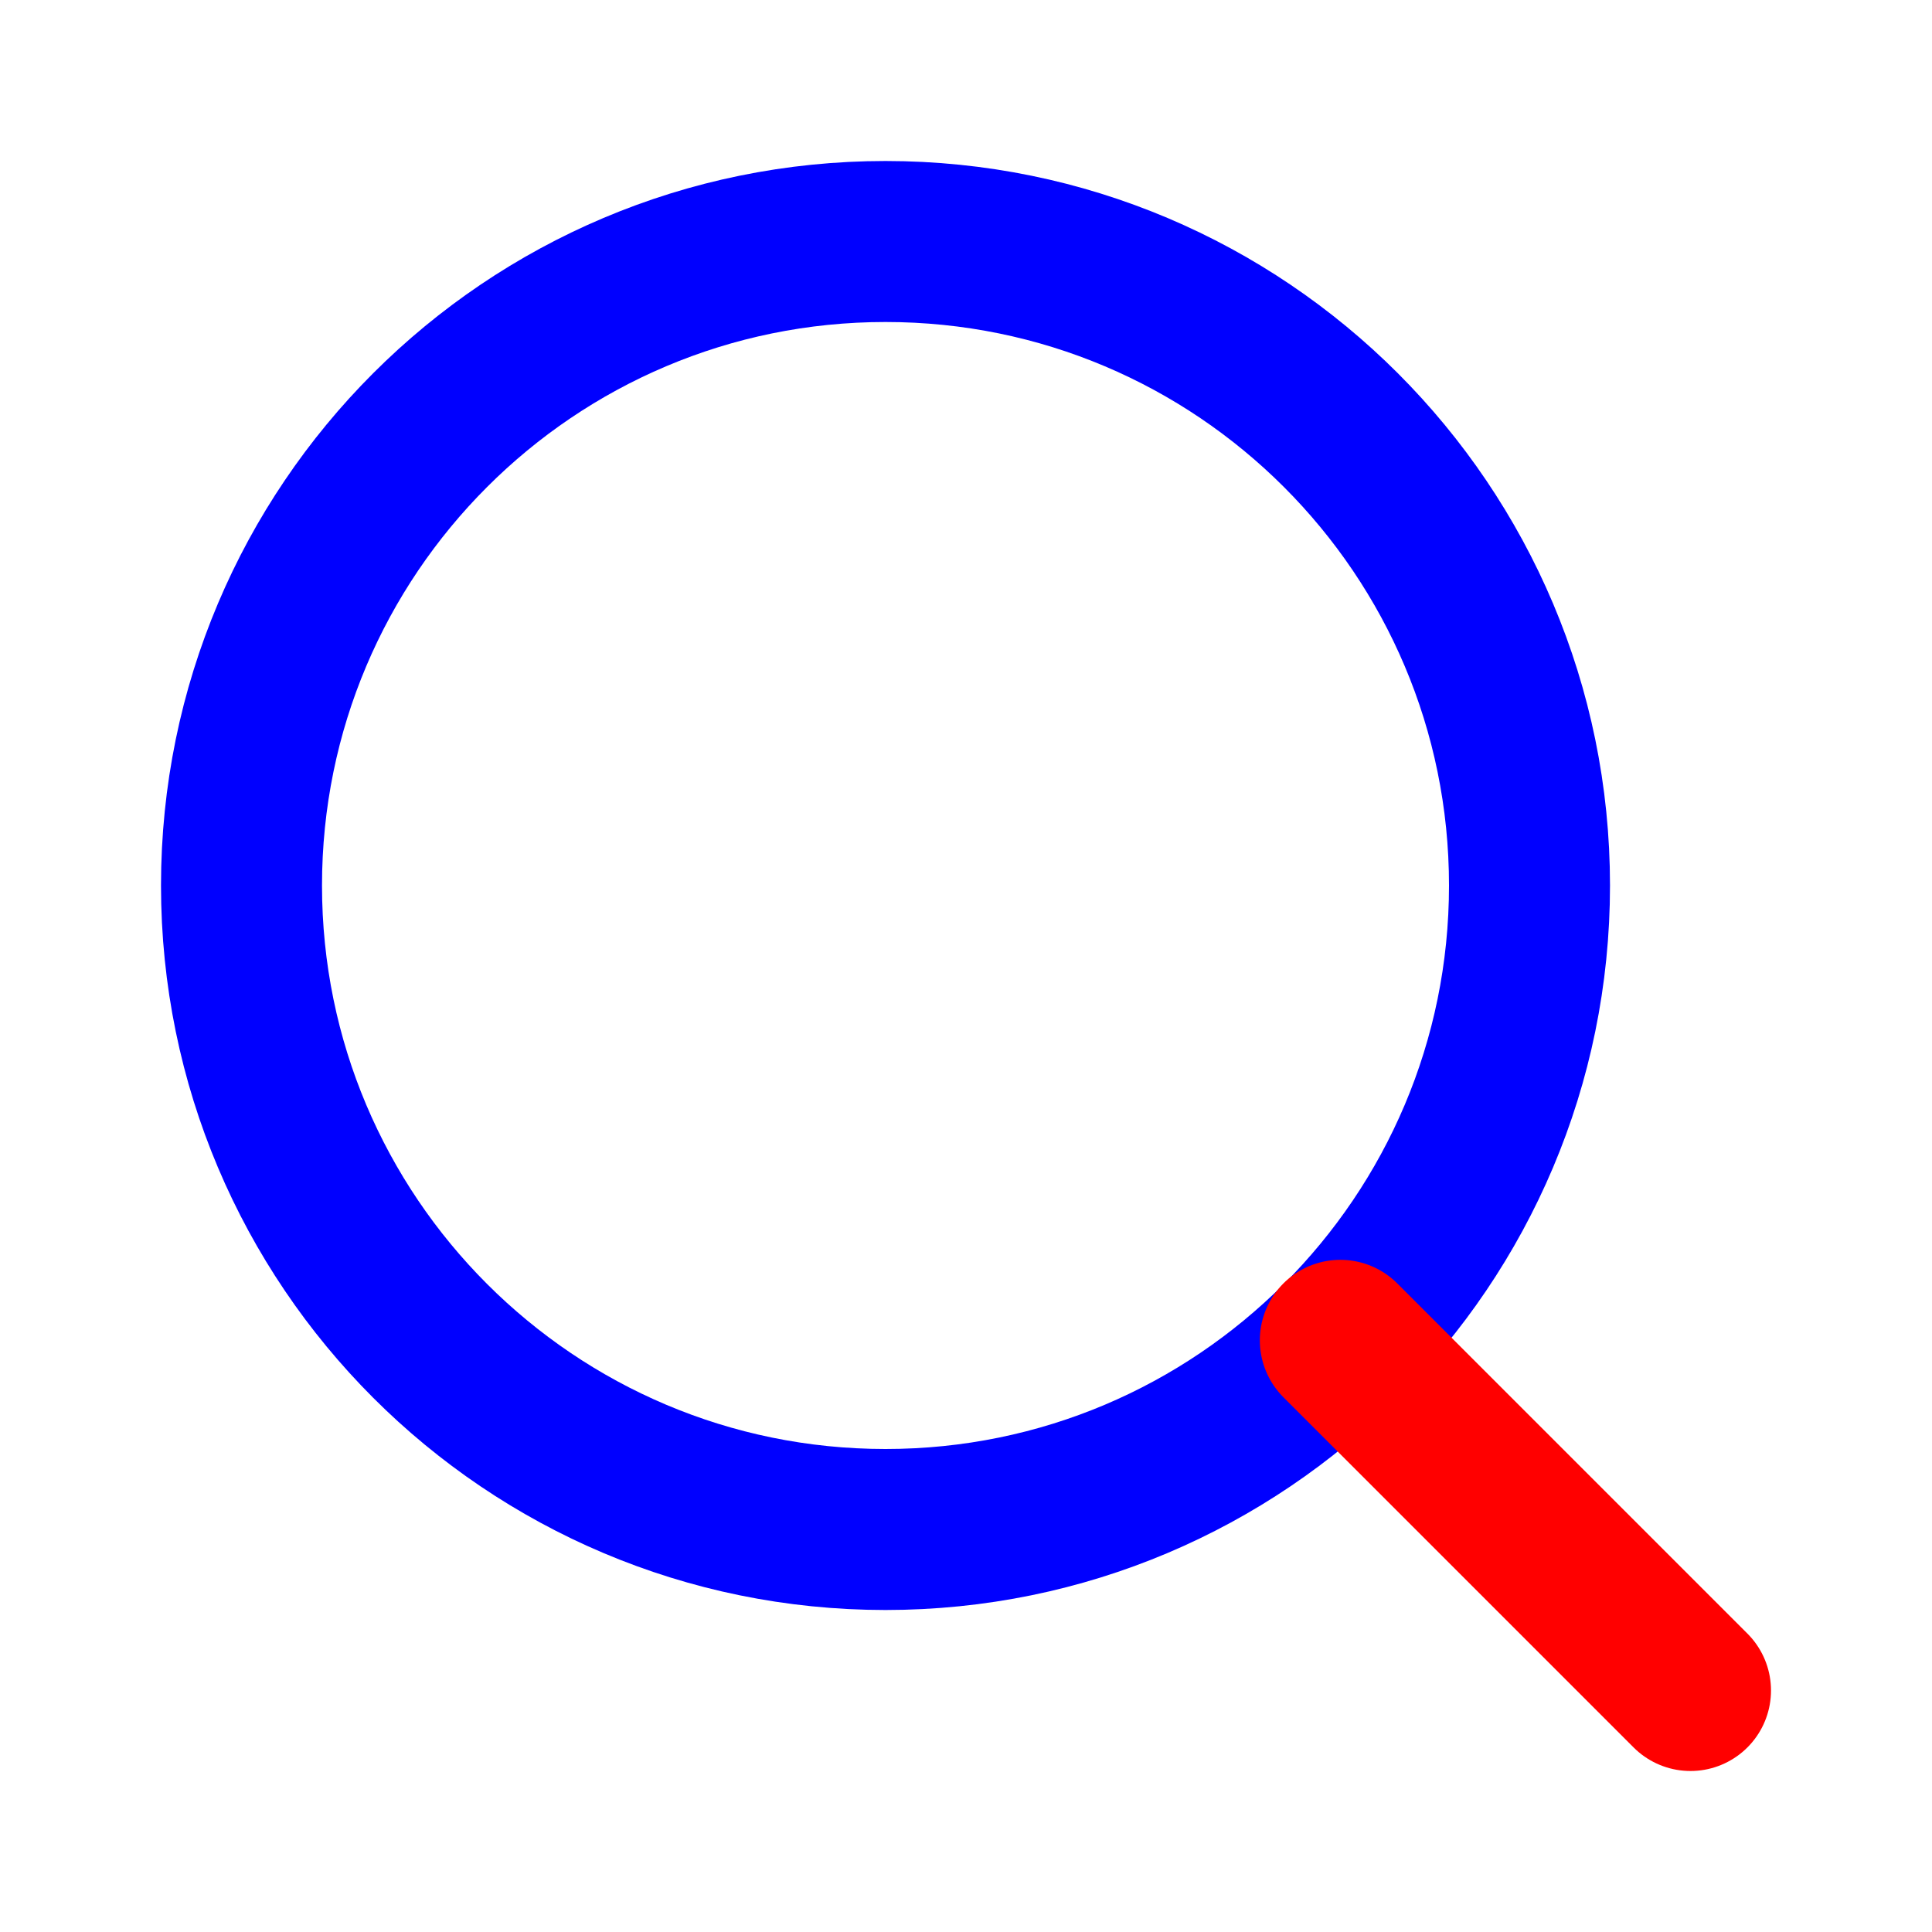
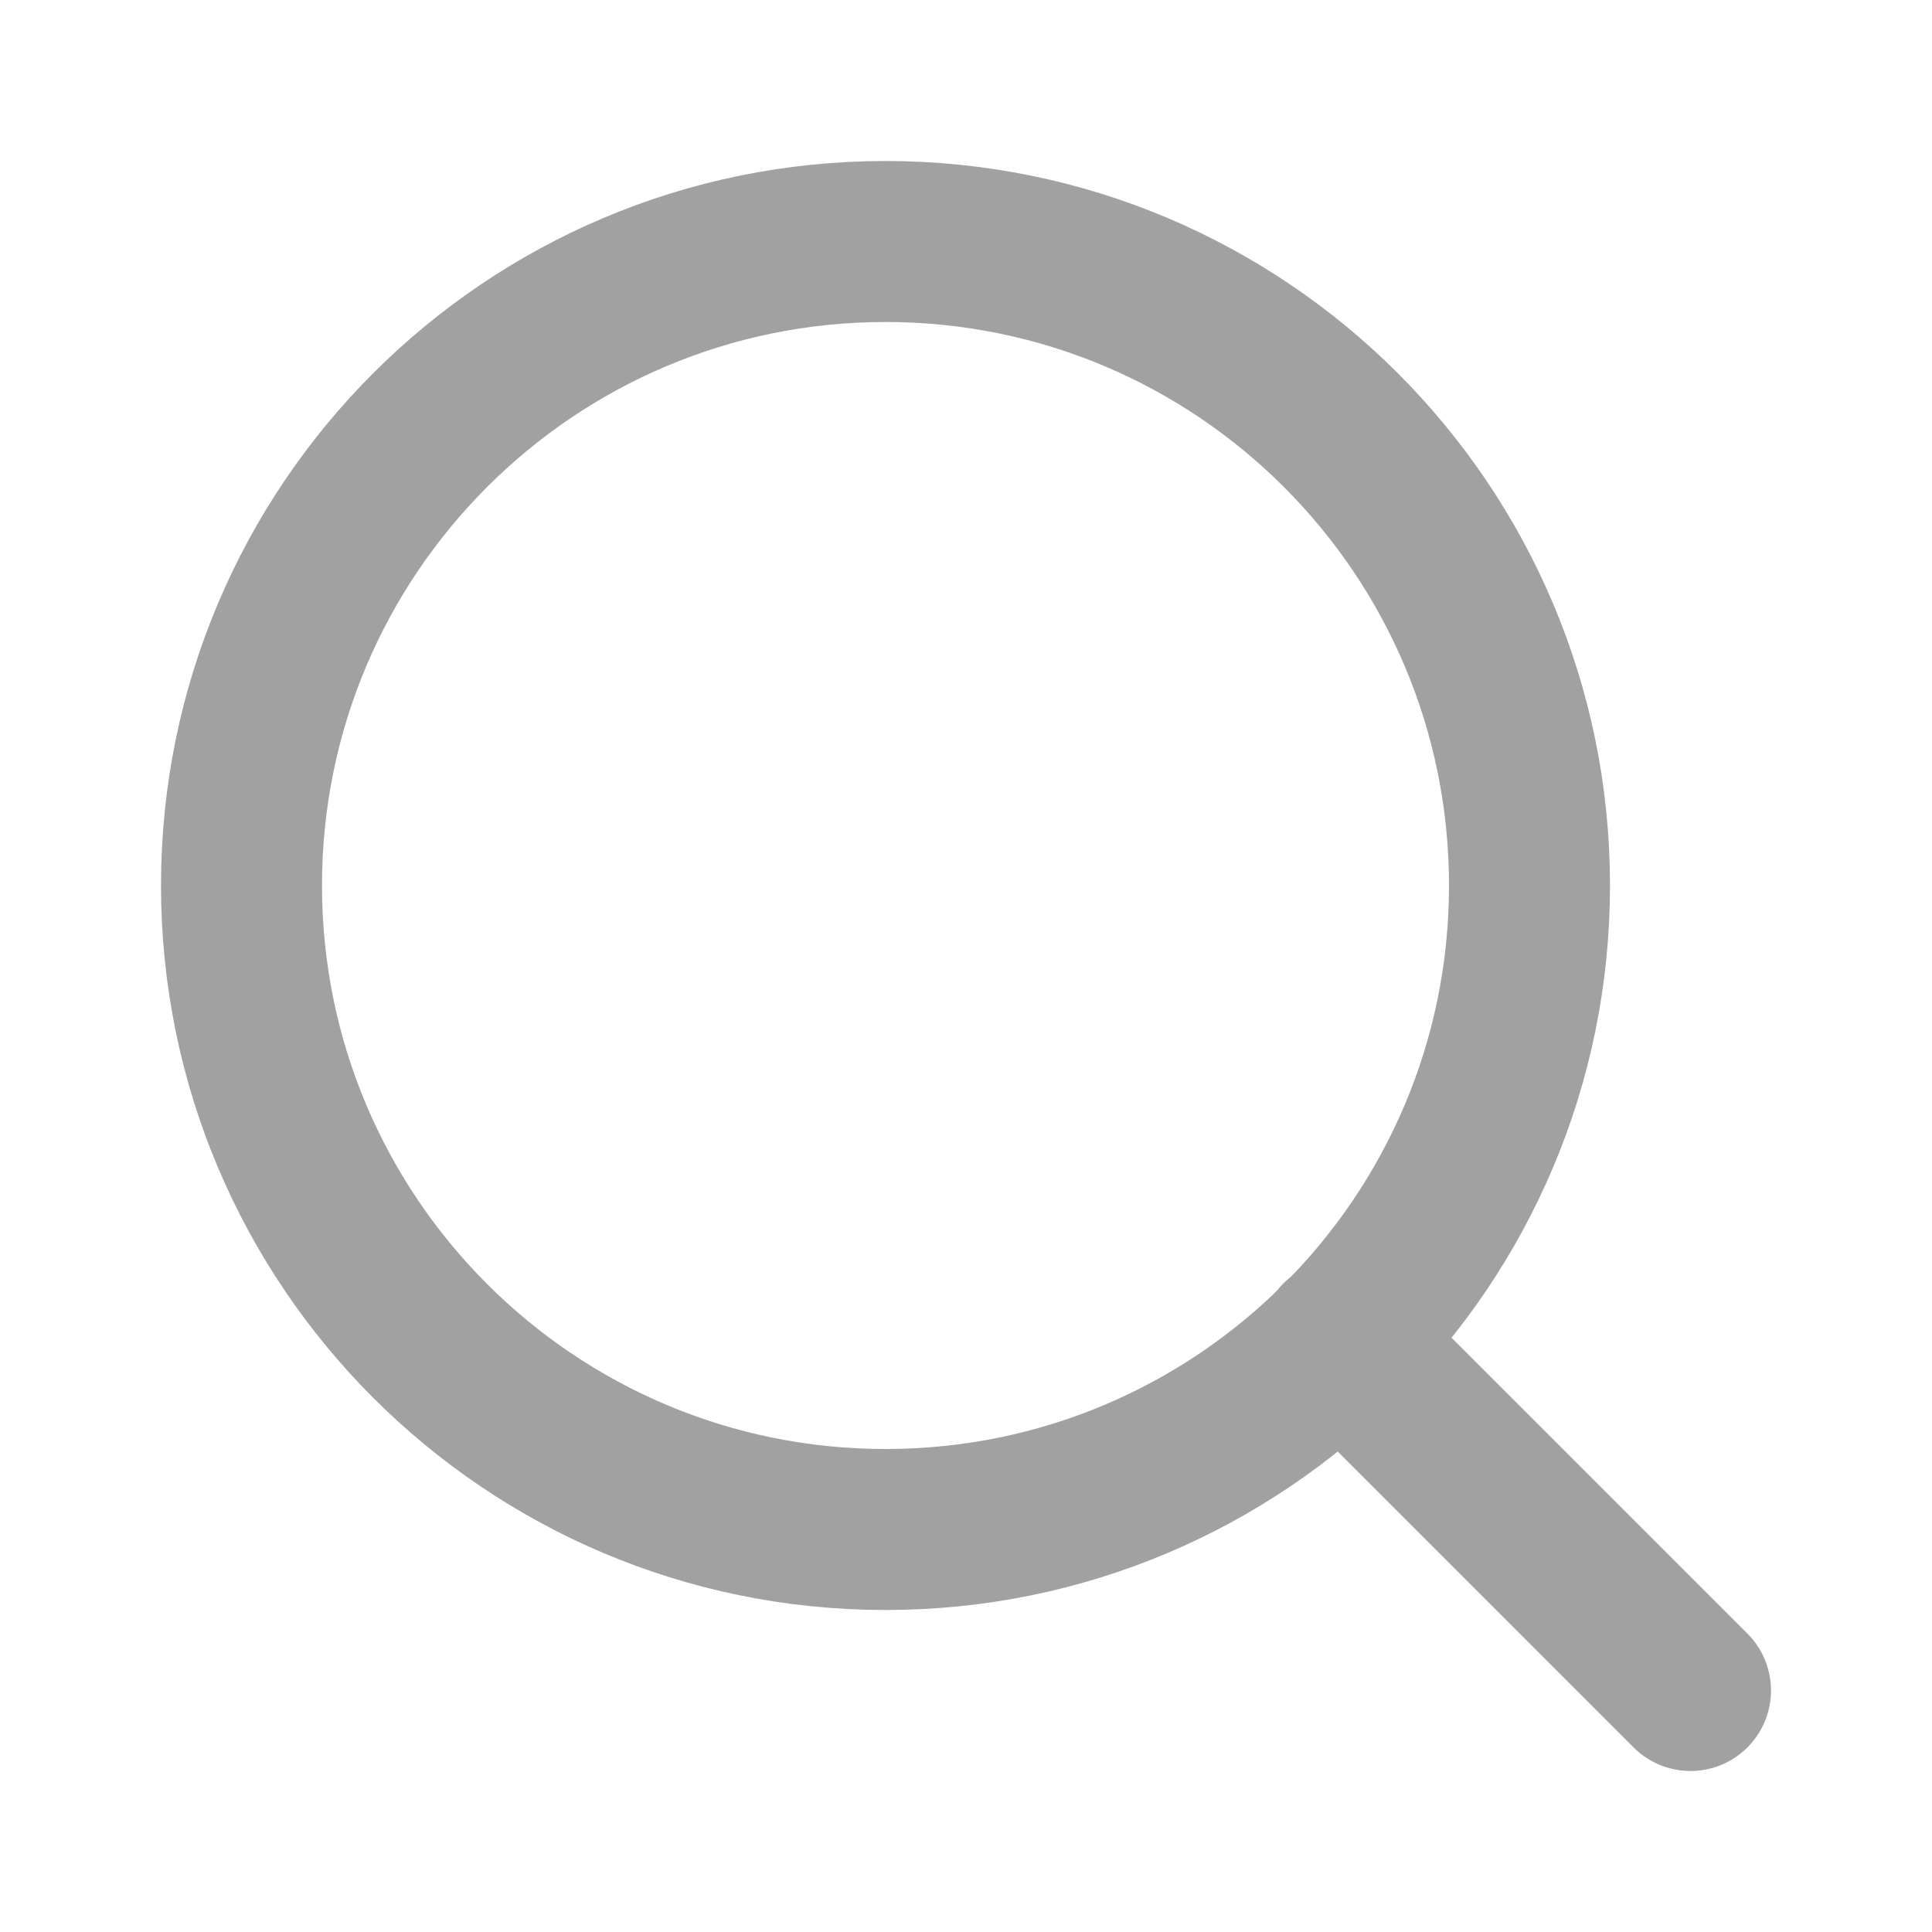
<svg xmlns="http://www.w3.org/2000/svg" viewBox="0 0 24 24" fill="none" stroke-width="2" stroke-linecap="round" stroke-linejoin="round">
-   <circle cx="11" cy="11" r="8" stroke="blue" />
-   <line x1="21" y1="21" x2="16.65" y2="16.65" stroke="red" />
+   <circle cx="11" cy="11" r="8" stroke="#a1a1a1" />
+   <line x1="21" y1="21" x2="16.65" y2="16.65" stroke="#a1a1a1" />
</svg>
